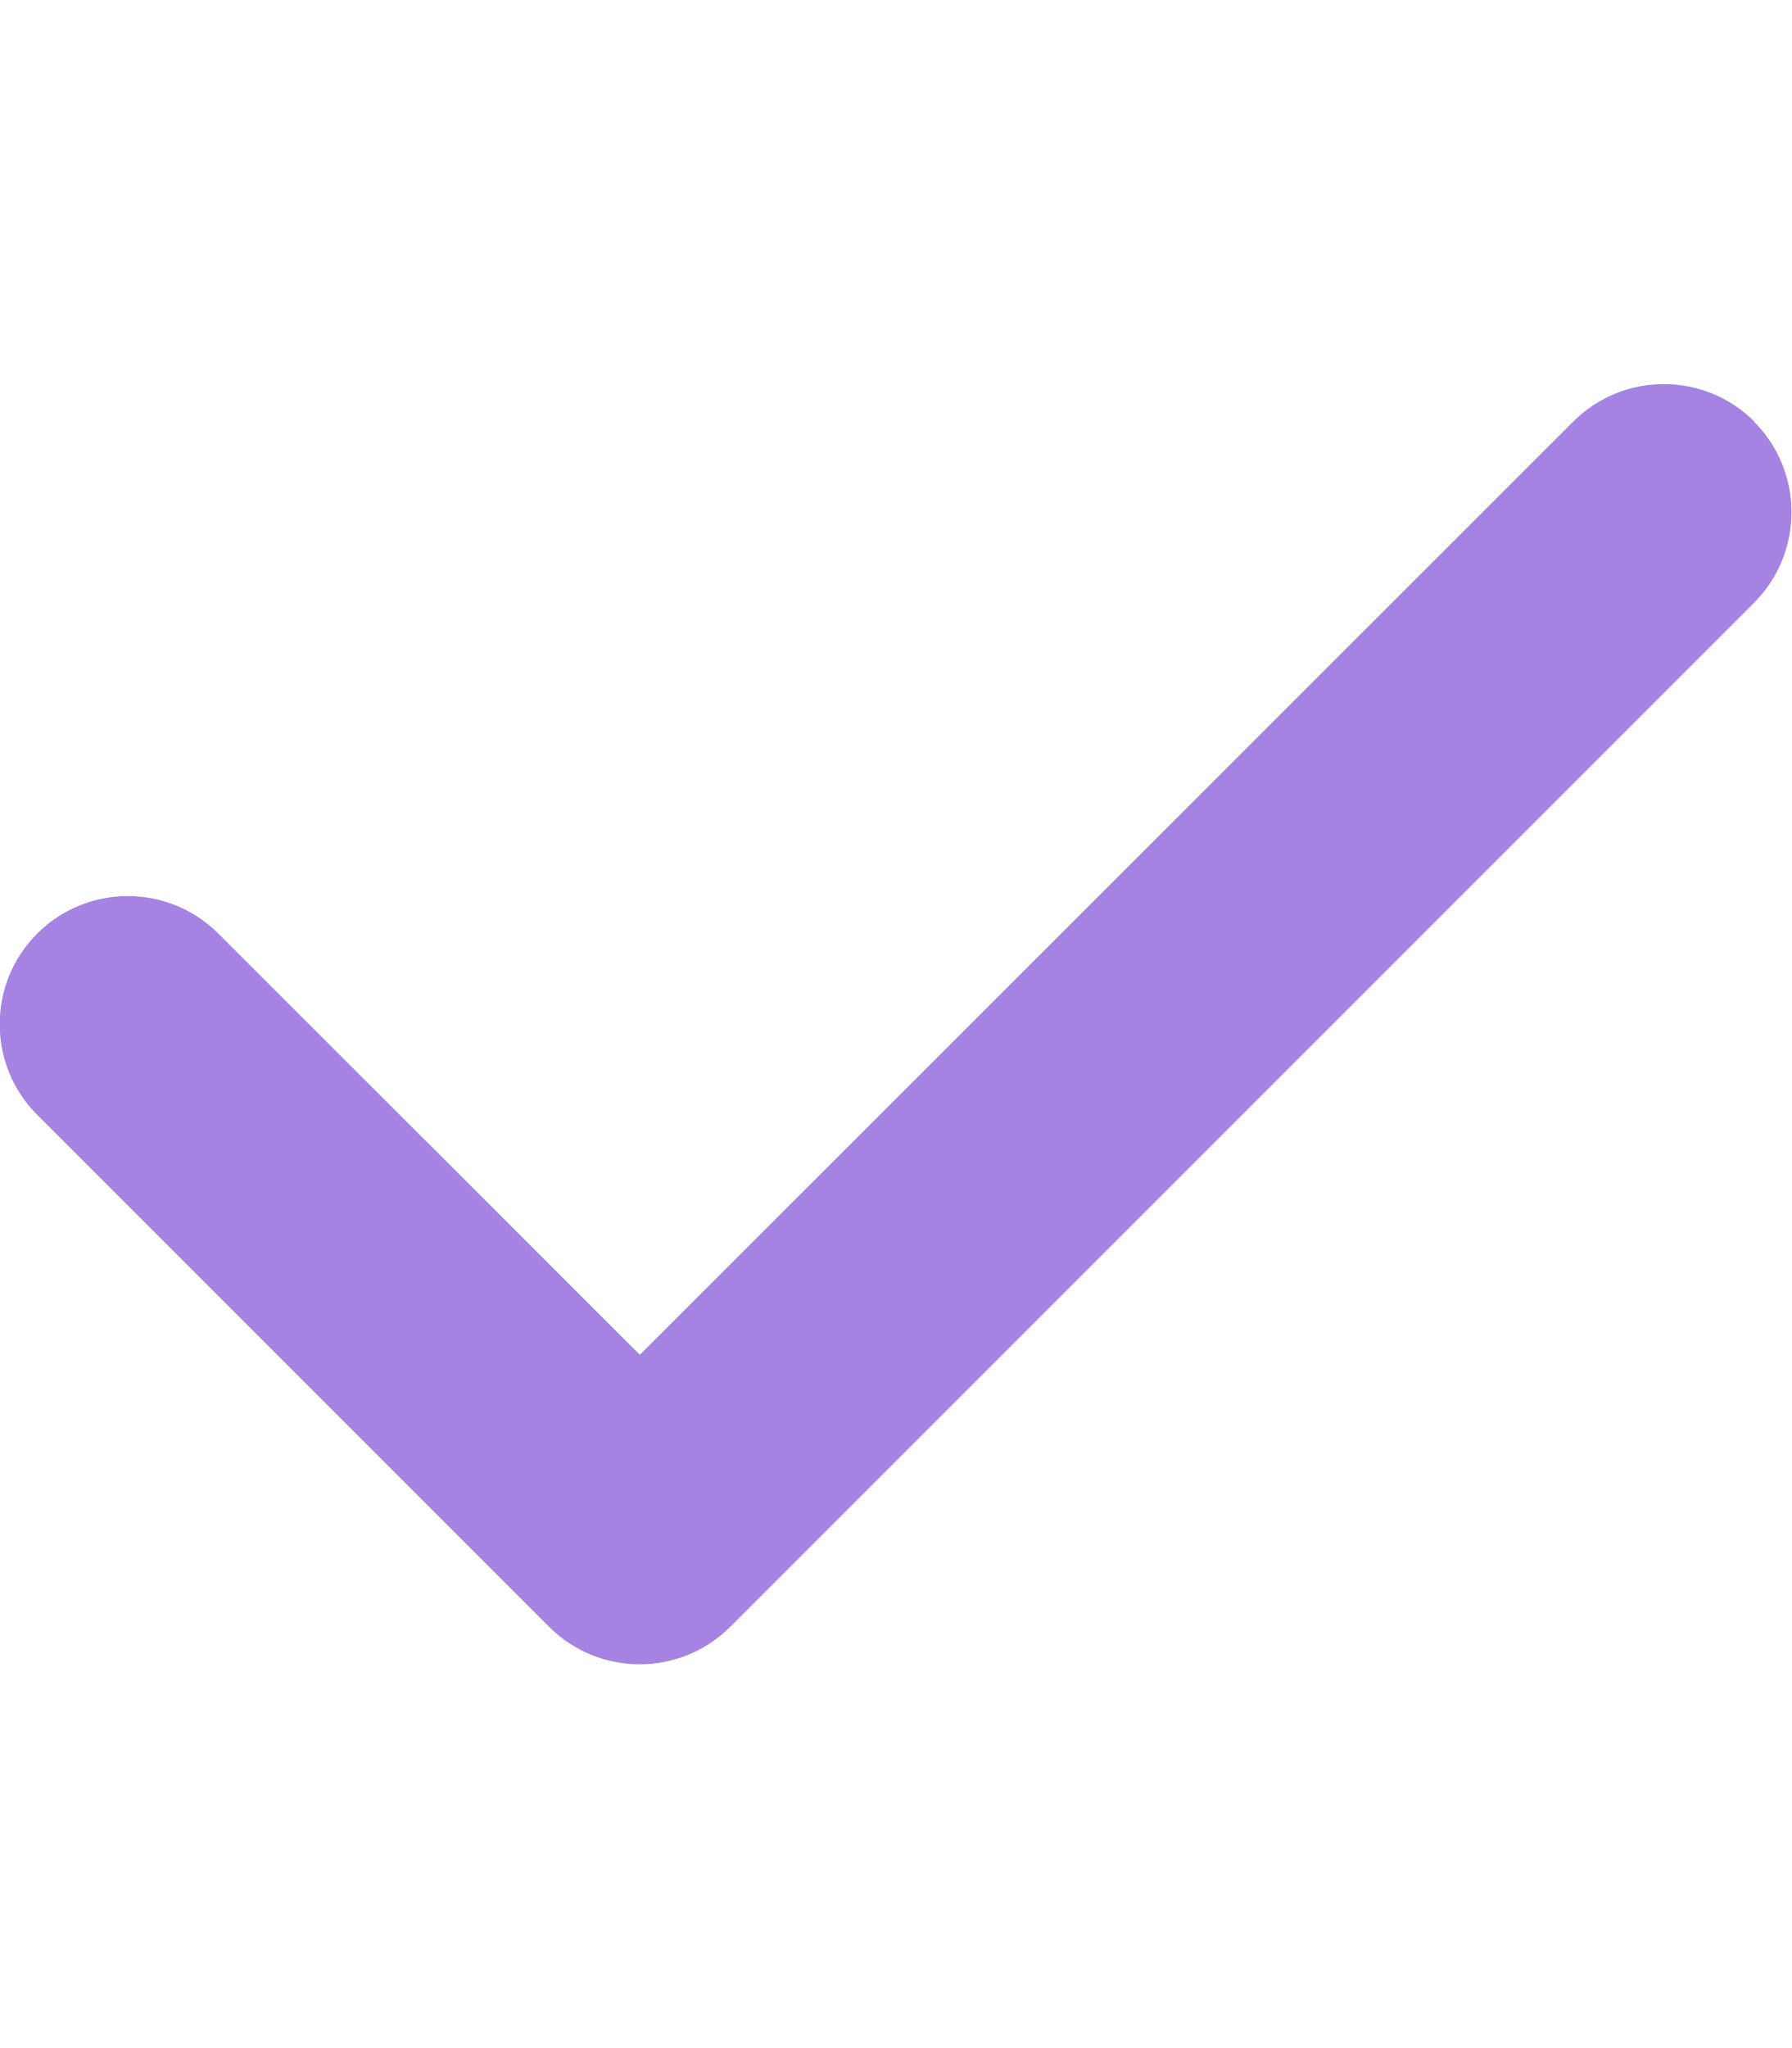
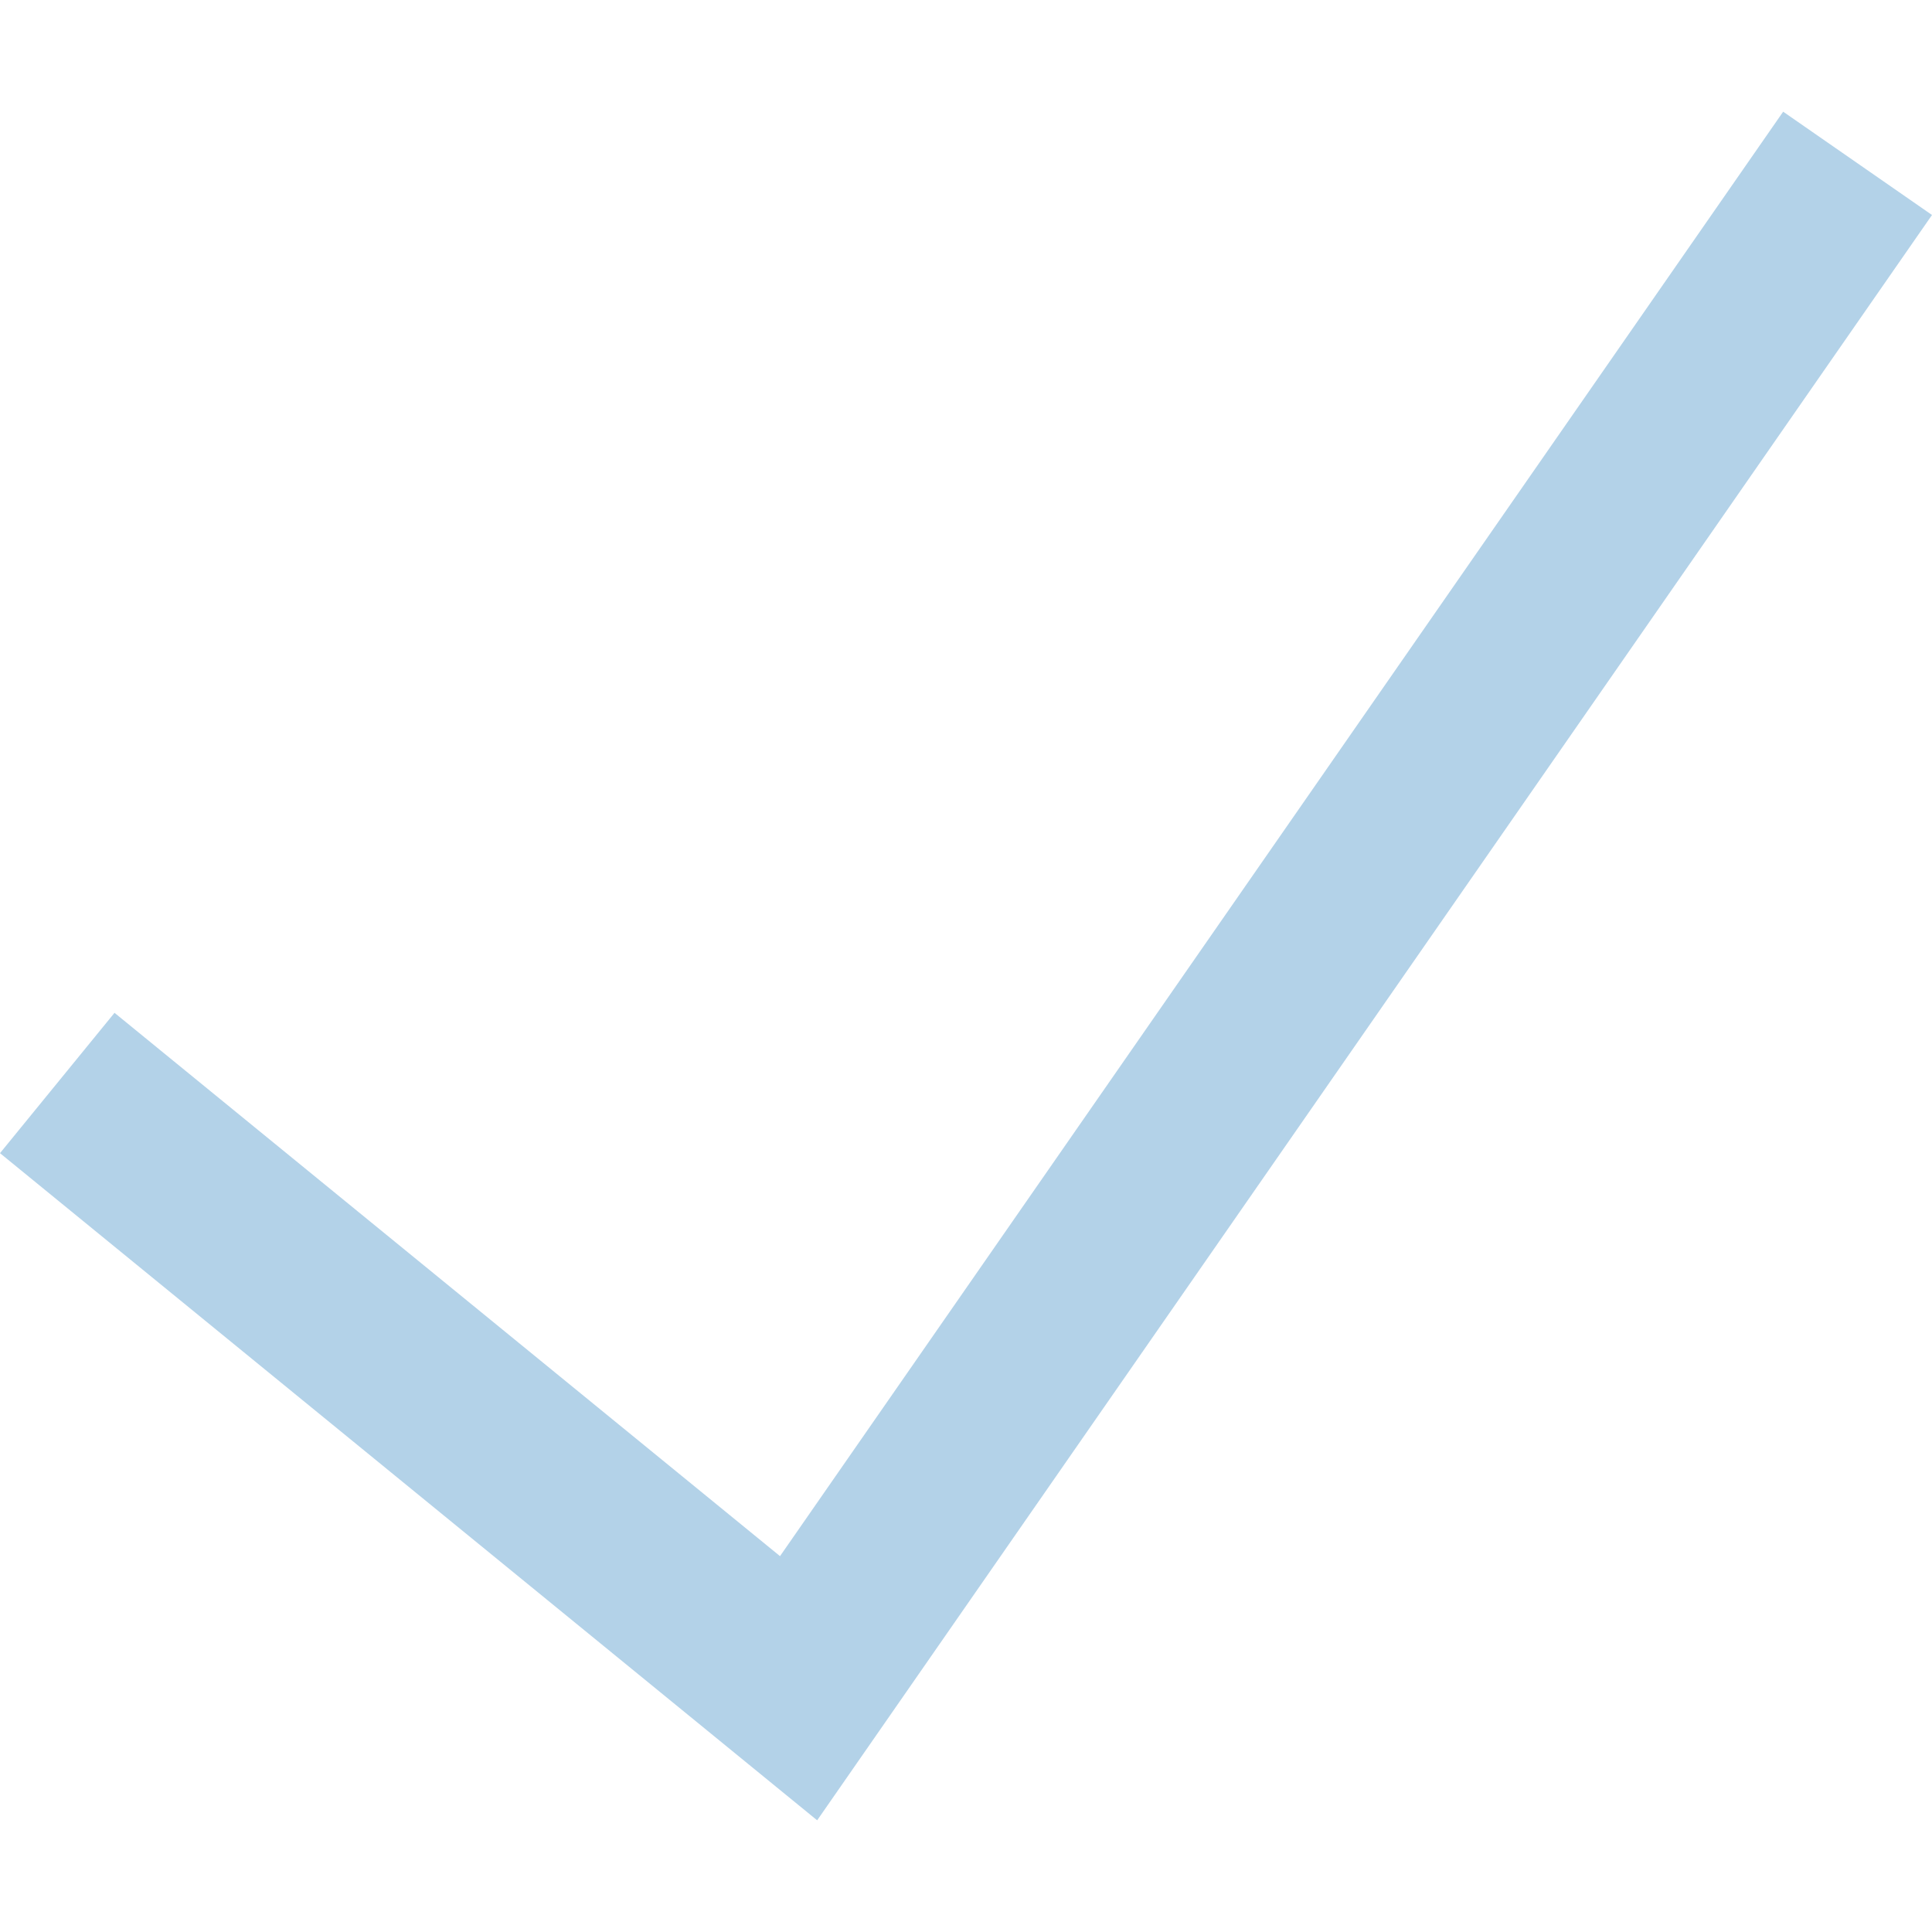
- <svg xmlns="http://www.w3.org/2000/svg" fill="#a683e3" viewBox="0 0 448 512">
-   <path d="M438.6 105.4c12.5 12.5 12.5 32.8 0 45.3l-256 256c-12.5 12.5-32.8 12.5-45.3 0l-128-128c-12.5-12.5-12.5-32.8 0-45.3s32.8-12.5 45.3 0L160 338.7 393.4 105.4c12.5-12.5 32.8-12.5 45.3 0z" />
+ <svg xmlns="http://www.w3.org/2000/svg" fill="rgba(160, 199, 226, 0.8)" height="800px" width="800px" version="1.1" id="Capa_1" viewBox="0 0 490 490" xml:space="preserve">
+   <g id="SVGRepo_bgCarrier" stroke-width="0" />
+   <g id="SVGRepo_tracerCarrier" stroke-linecap="round" stroke-linejoin="round" />
+   <g id="SVGRepo_iconCarrier">
+     <polygon points="452.253,28.326 197.831,394.674 29.044,256.875 0,292.469 207.253,461.674 490,54.528 " />
+   </g>
</svg>
